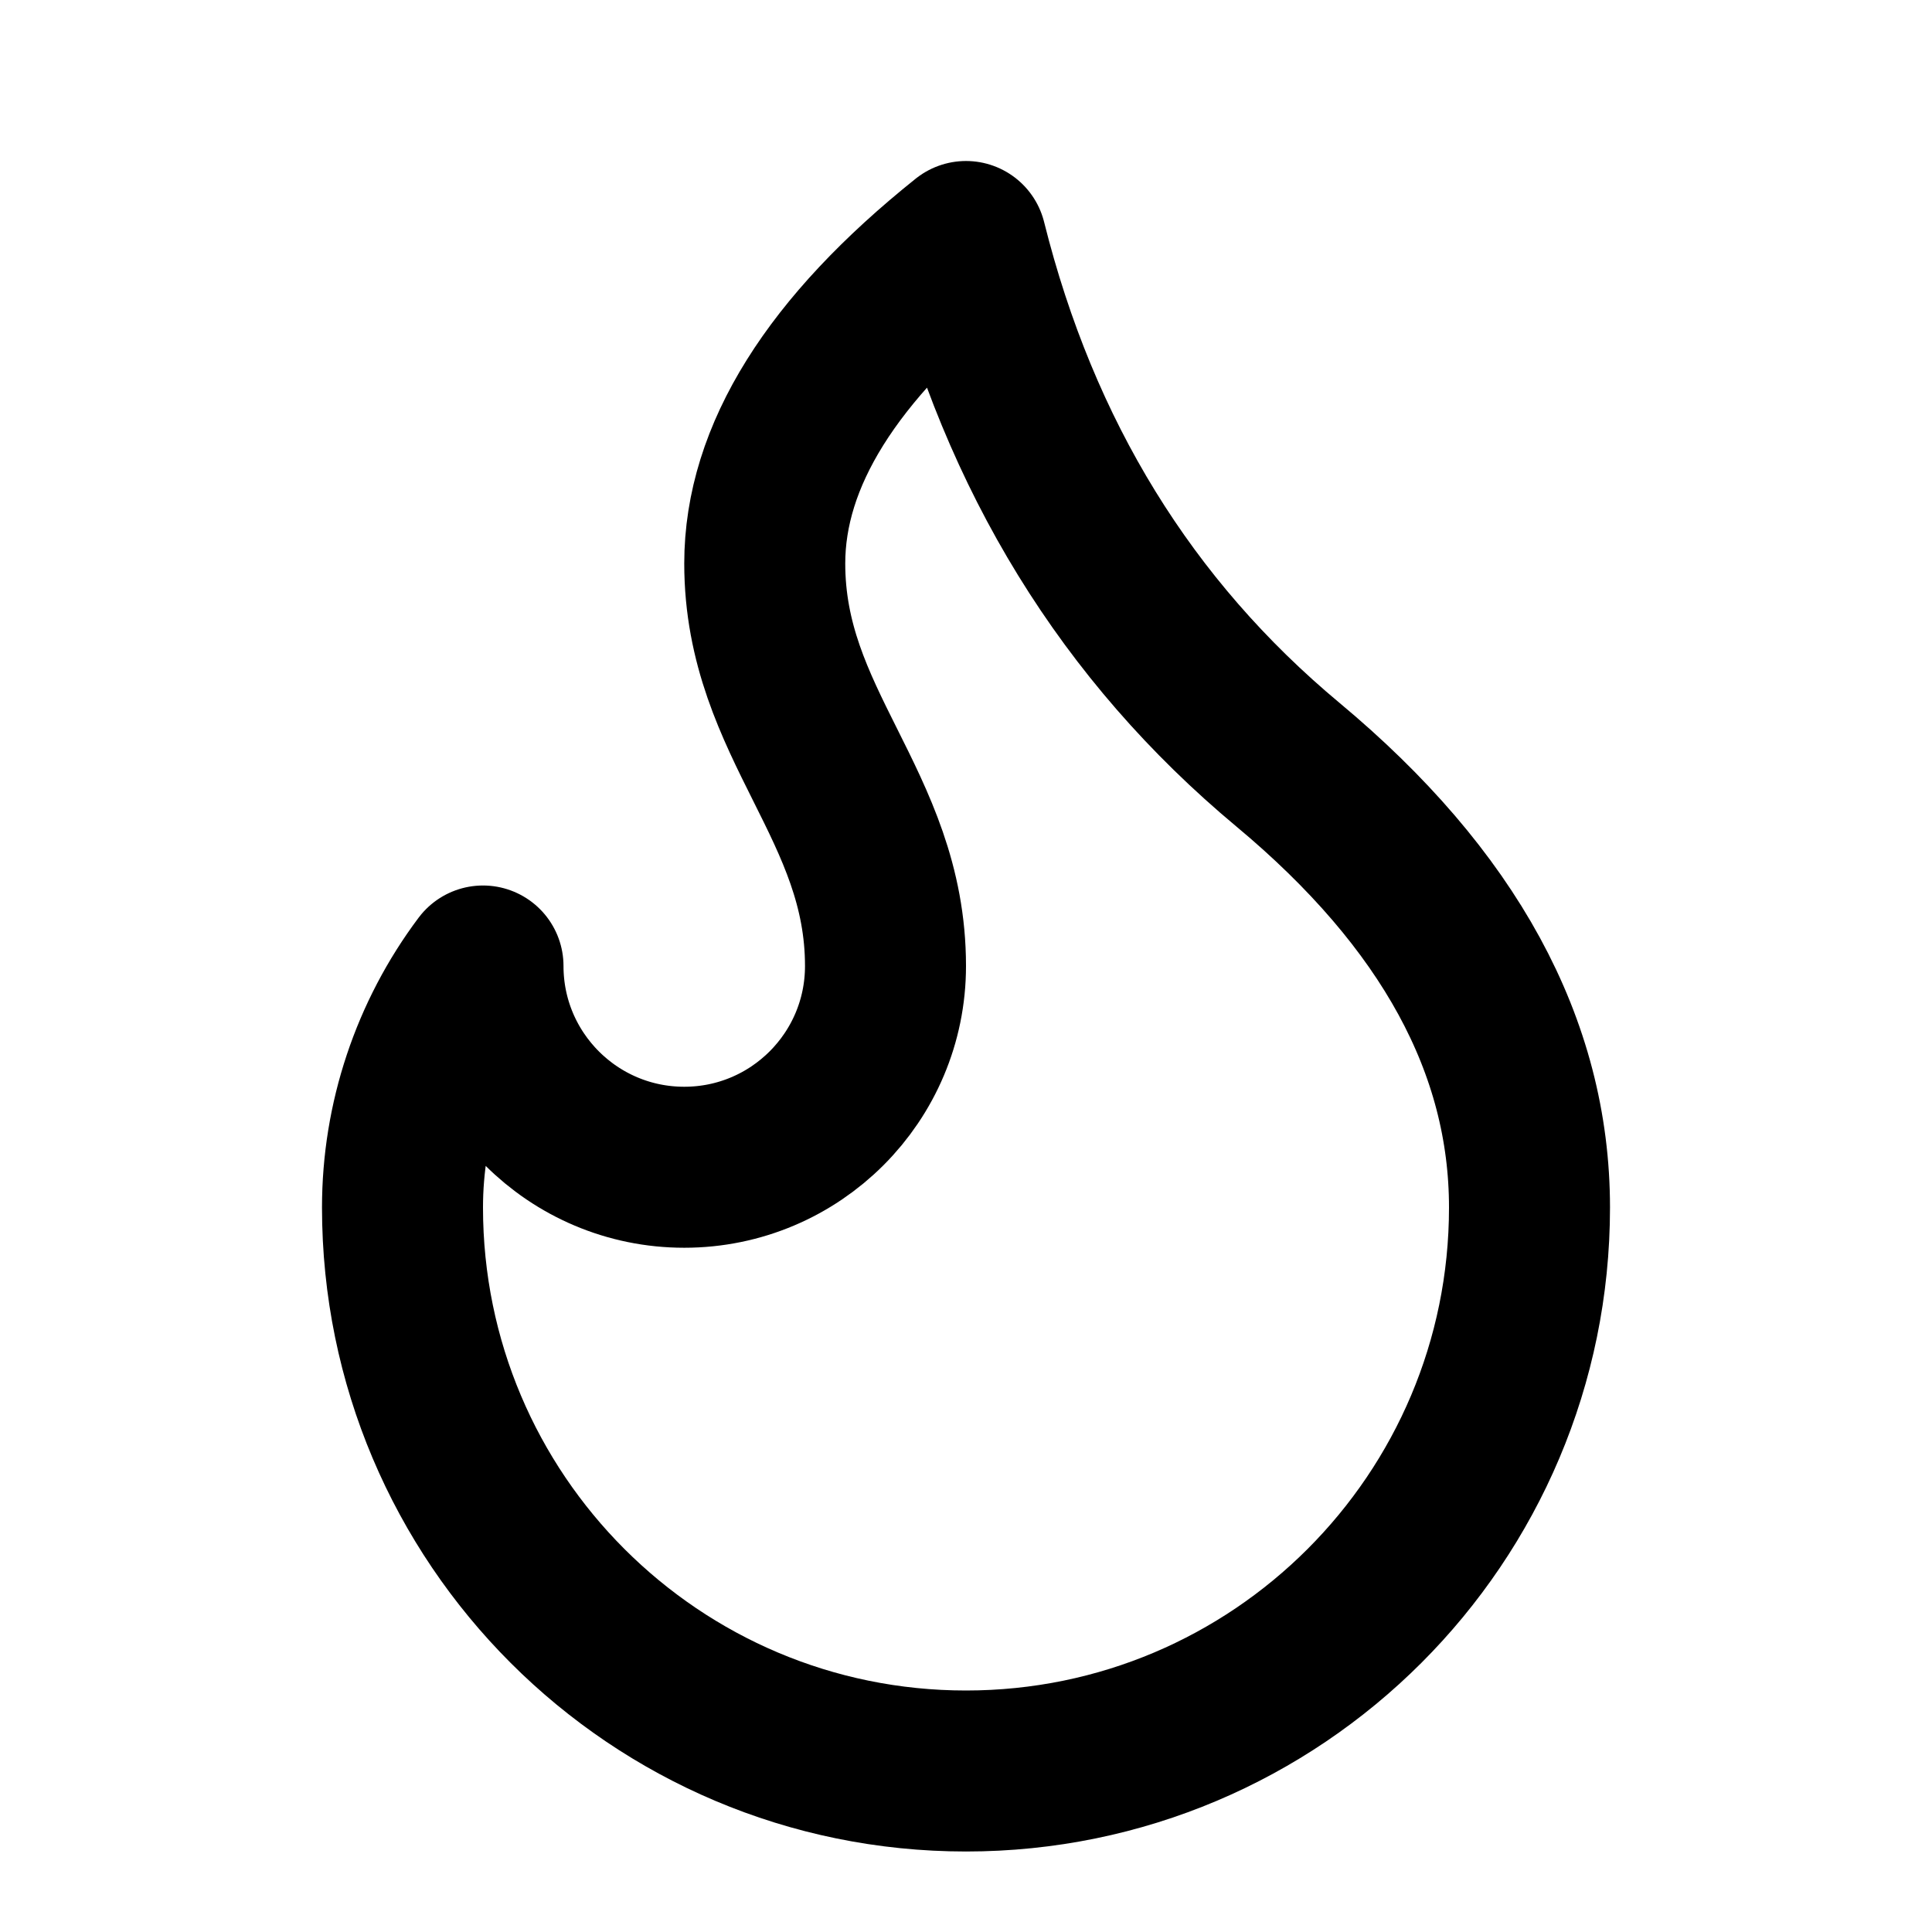
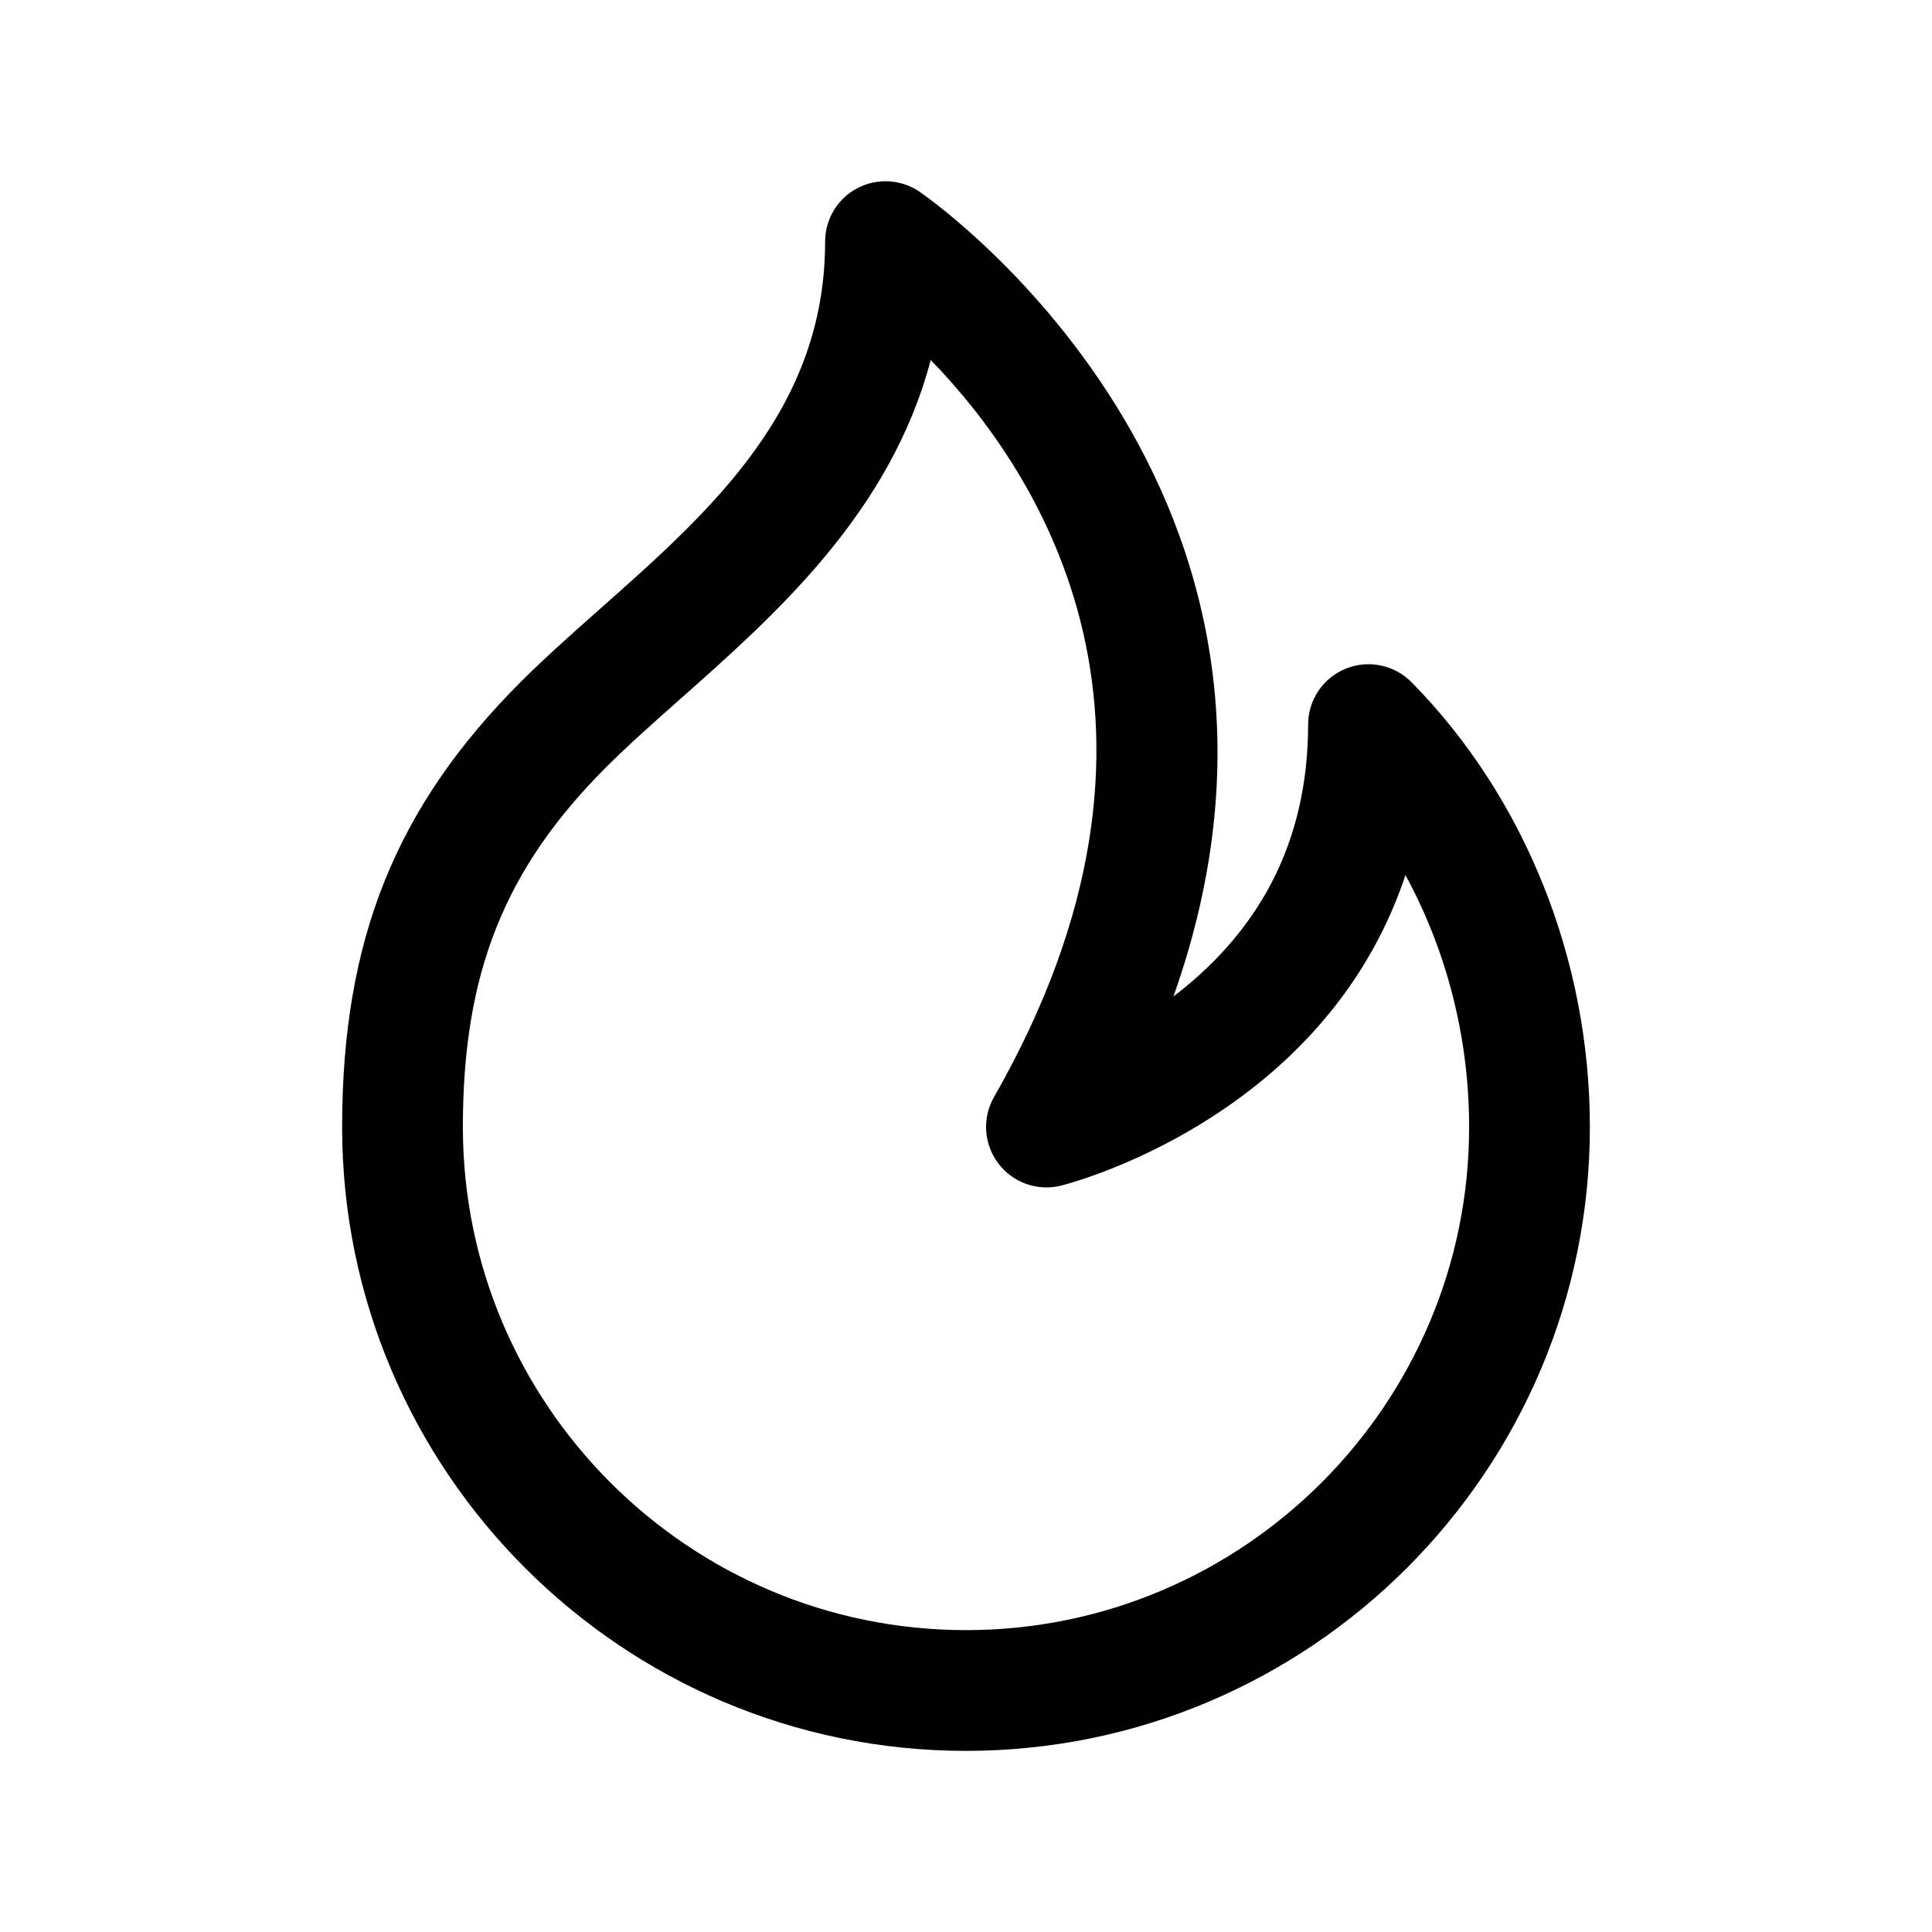
- <svg xmlns="http://www.w3.org/2000/svg" width="24" height="24" viewBox="0 0 24 24" fill="none" stroke="currentColor" stroke-width="2" stroke-linecap="round" stroke-linejoin="round">
-   <path d="M12 3q1 4 4 6.5t3 5.5a1 1 0 0 1-14 0 5 5 0 0 1 1-3 1 1 0 0 0 5 0c0-2-1.5-3-1.5-5q0-2 2.5-4" />
+ <svg xmlns="http://www.w3.org/2000/svg" width="24" height="24" viewBox="0 0 24 24" fill="none">
+   <path d="M12 21.75C7.727 21.75 4.25 18.273 4.25 14C4.25 11.679 4.914 10.025 6.47 8.47C6.769 8.171 7.106 7.872 7.456 7.562C8.83 6.344 10.25 5.085 10.25 3.001C10.25 2.724 10.402 2.47 10.646 2.34C10.891 2.21 11.186 2.224 11.416 2.377C11.476 2.417 16.814 6.075 14.577 12.378C15.034 12.031 15.485 11.566 15.801 10.956C16.099 10.38 16.25 9.722 16.25 9.001C16.25 8.697 16.434 8.422 16.716 8.307C16.997 8.192 17.321 8.258 17.535 8.475C18.943 9.905 19.75 11.92 19.75 14.001C19.75 18.273 16.273 21.75 12 21.75ZM11.562 4.472C11.059 6.372 9.637 7.632 8.45 8.684C8.124 8.973 7.809 9.251 7.53 9.53C6.265 10.795 5.75 12.09 5.75 14C5.75 17.446 8.554 20.25 12 20.25C15.446 20.25 18.25 17.446 18.25 14C18.25 12.892 17.971 11.809 17.459 10.871C17.37 11.138 17.261 11.397 17.133 11.645C15.903 14.024 13.293 14.7 13.182 14.728C12.89 14.801 12.583 14.693 12.402 14.453C12.22 14.213 12.199 13.889 12.348 13.628C14.975 9.031 12.936 5.888 11.562 4.472Z" fill="currentColor" />
</svg>
